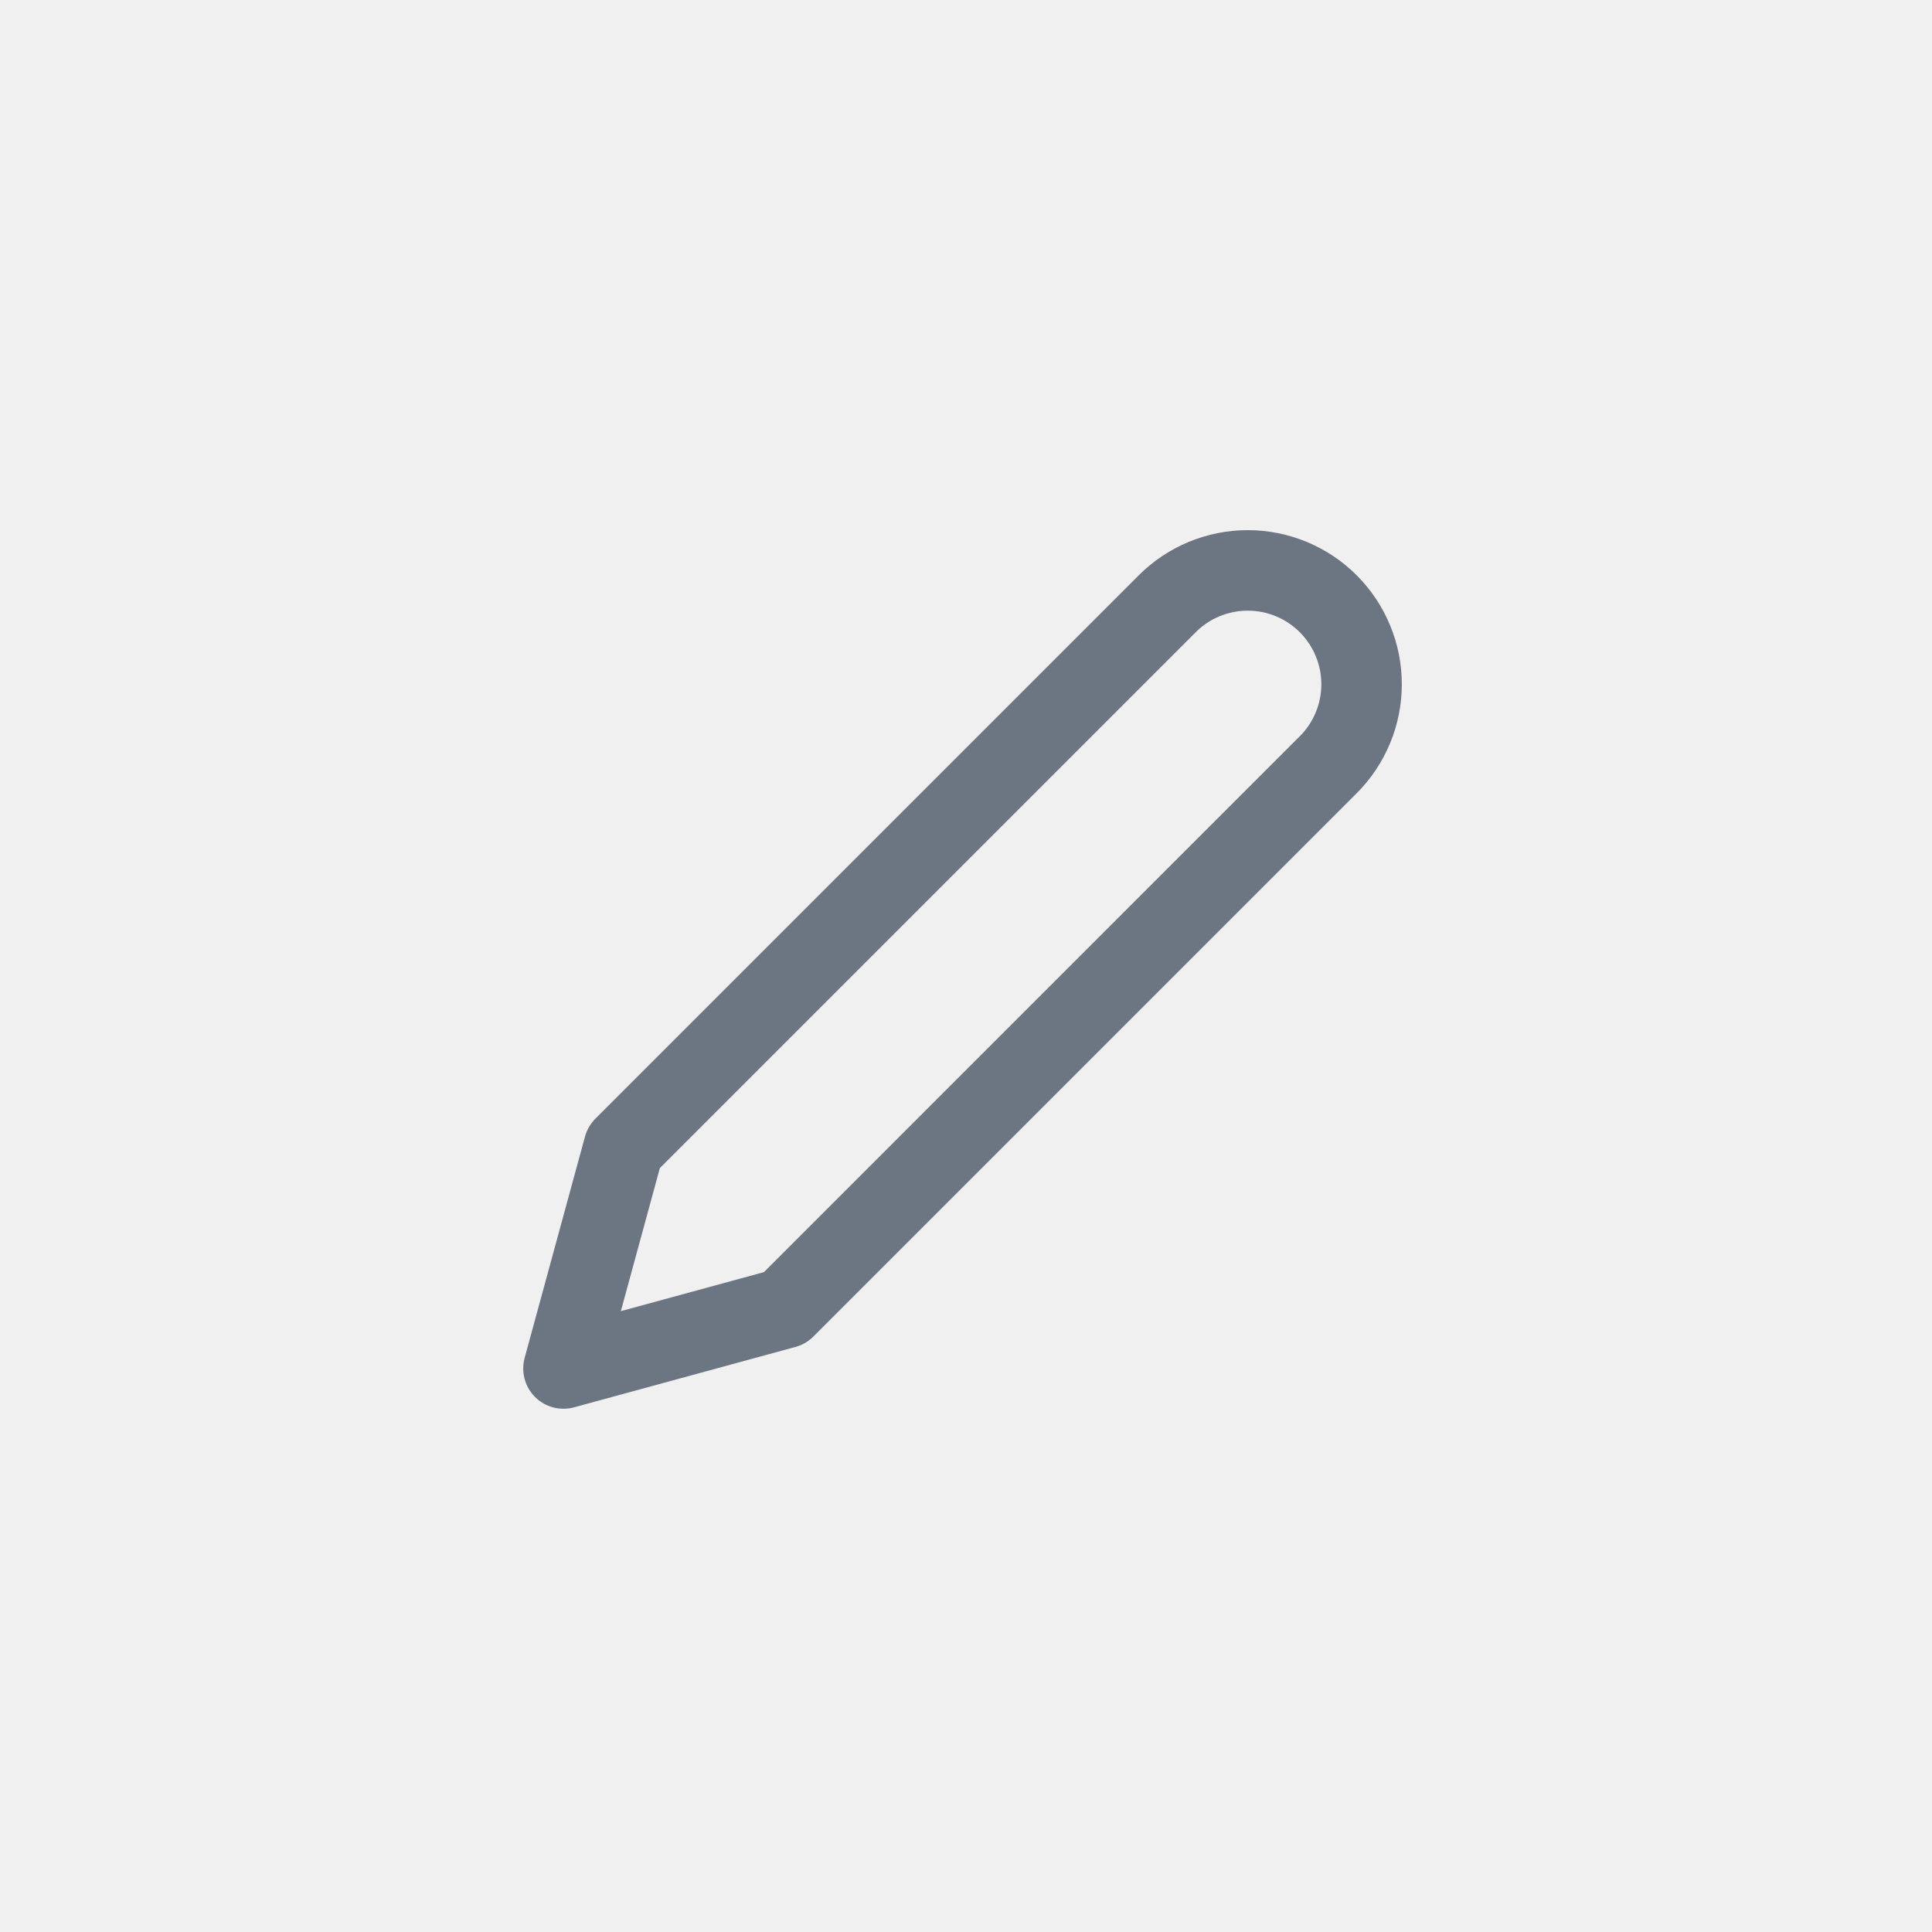
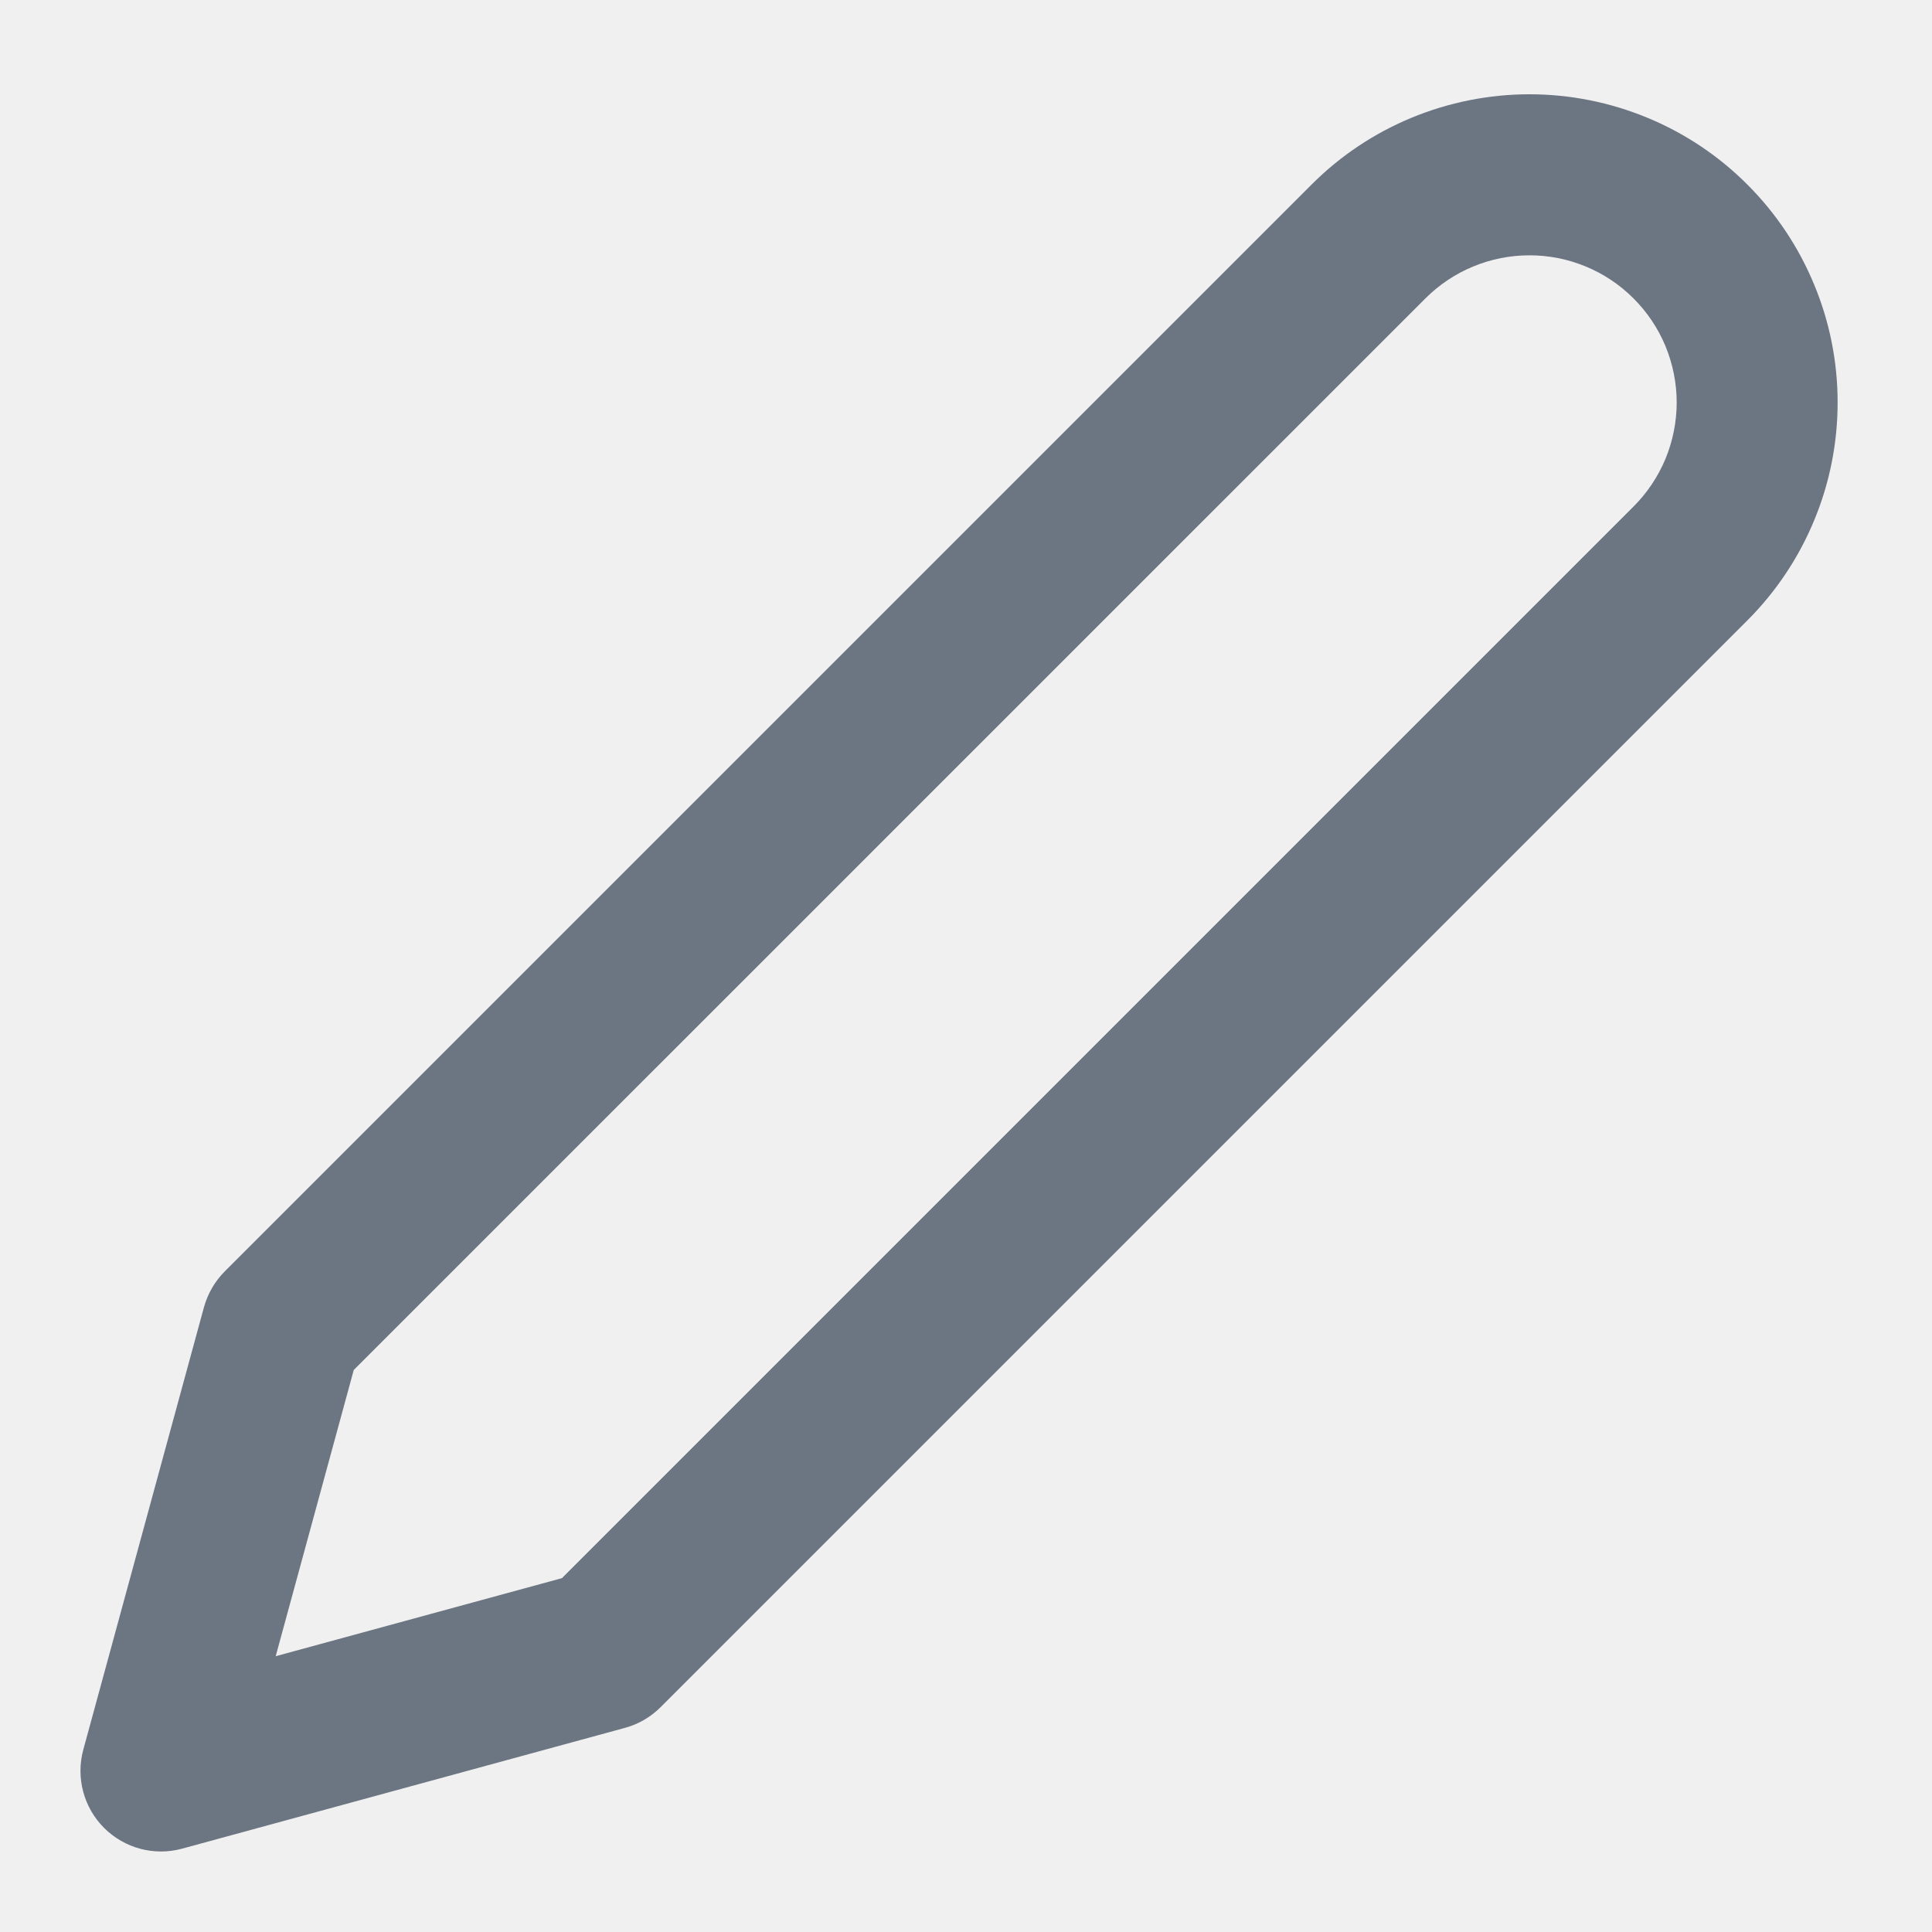
- <svg xmlns="http://www.w3.org/2000/svg" width="40" height="40" viewBox="0 0 40 40" fill="none">
-   <g clip-path="url(#clip0_744_7124)">
-     <path fill-rule="evenodd" clip-rule="evenodd" d="M25.833 10.976C25.414 10.976 24.999 11.059 24.612 11.219C24.225 11.38 23.873 11.614 23.577 11.911L12.327 23.161C12.225 23.263 12.15 23.391 12.112 23.531L10.862 28.114C10.784 28.403 10.866 28.711 11.077 28.923C11.289 29.134 11.597 29.216 11.886 29.137L16.469 27.887C16.609 27.849 16.736 27.775 16.839 27.673L28.089 16.423C28.385 16.126 28.62 15.775 28.78 15.388C28.941 15.001 29.023 14.586 29.023 14.167C29.023 13.748 28.941 13.333 28.78 12.946C28.62 12.559 28.385 12.207 28.089 11.911C27.793 11.614 27.441 11.38 27.054 11.219C26.667 11.059 26.252 10.976 25.833 10.976ZM25.25 12.759C25.435 12.682 25.633 12.643 25.833 12.643C26.033 12.643 26.231 12.682 26.416 12.759C26.601 12.835 26.769 12.948 26.91 13.089C27.052 13.231 27.164 13.399 27.241 13.584C27.317 13.768 27.357 13.967 27.357 14.167C27.357 14.367 27.317 14.565 27.241 14.75C27.164 14.935 27.052 15.103 26.91 15.244L15.817 26.338L12.854 27.146L13.662 24.183L24.756 13.089C24.897 12.948 25.065 12.835 25.25 12.759Z" fill="#6C7582" />
+ <svg xmlns="http://www.w3.org/2000/svg" width="20" height="20" viewBox="0 0 20 20" fill="none">
+   <g clip-path="url(#clip0_430_14229)">
+     <path fill-rule="evenodd" clip-rule="evenodd" d="M15.833 0.976C15.414 0.976 14.999 1.059 14.612 1.219C14.225 1.379 13.873 1.614 13.577 1.911L2.327 13.161C2.225 13.263 2.151 13.391 2.112 13.53L0.862 18.114C0.784 18.402 0.866 18.711 1.077 18.922C1.289 19.134 1.597 19.216 1.886 19.137L6.469 17.887C6.609 17.849 6.736 17.775 6.839 17.672L18.089 6.422C18.385 6.126 18.62 5.774 18.78 5.387C18.941 5 19.023 4.585 19.023 4.166C19.023 3.747 18.941 3.333 18.78 2.946C18.62 2.558 18.385 2.207 18.089 1.911C17.793 1.614 17.441 1.379 17.054 1.219C16.667 1.059 16.252 0.976 15.833 0.976ZM15.25 2.759C15.435 2.682 15.633 2.643 15.833 2.643C16.033 2.643 16.231 2.682 16.416 2.759C16.601 2.835 16.769 2.948 16.91 3.089C17.052 3.231 17.164 3.398 17.241 3.583C17.317 3.768 17.357 3.966 17.357 4.166C17.357 4.367 17.317 4.565 17.241 4.75C17.164 4.934 17.052 5.102 16.91 5.244L5.817 16.337L2.854 17.145L3.662 14.182L14.756 3.089C14.897 2.948 15.065 2.835 15.25 2.759Z" fill="#6C7582" />
  </g>
  <defs>
-     <clipPath id="clip0_744_7124">
-       <rect width="20" height="20" fill="white" transform="translate(10 10)" />
+     <clipPath id="clip0_430_14229">
+       <rect width="20" height="20" fill="white" />
    </clipPath>
  </defs>
</svg>
